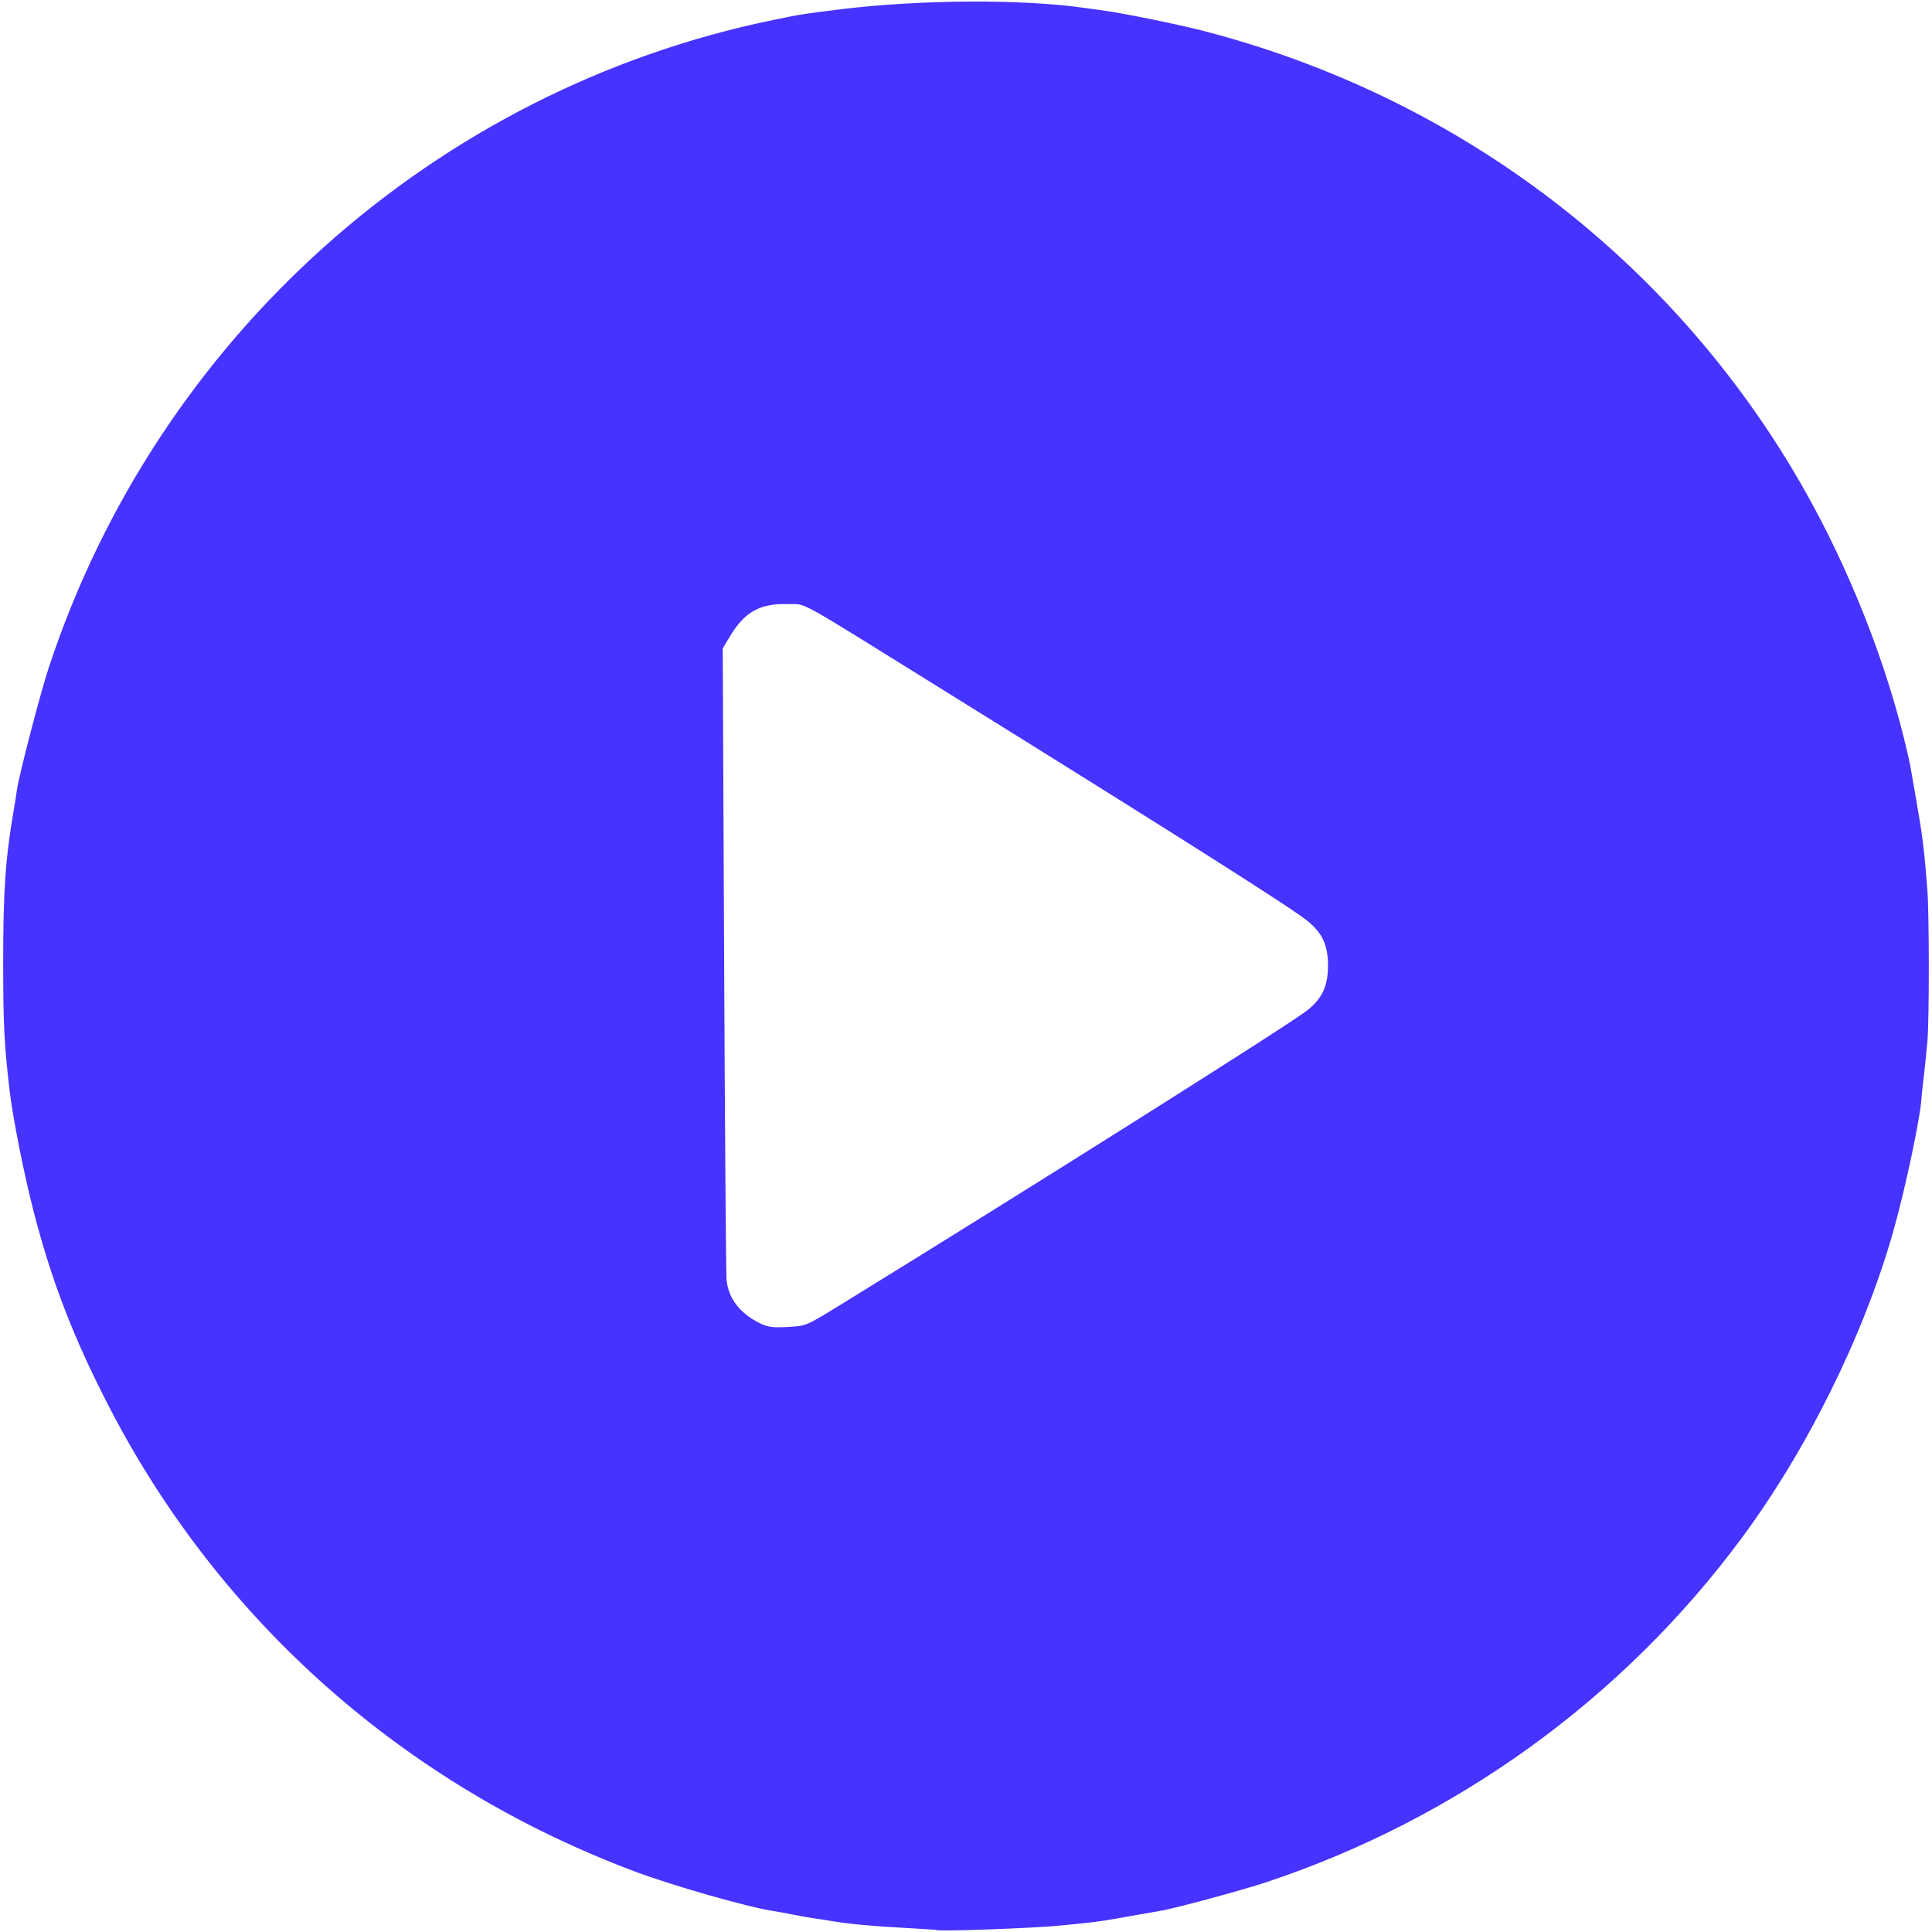
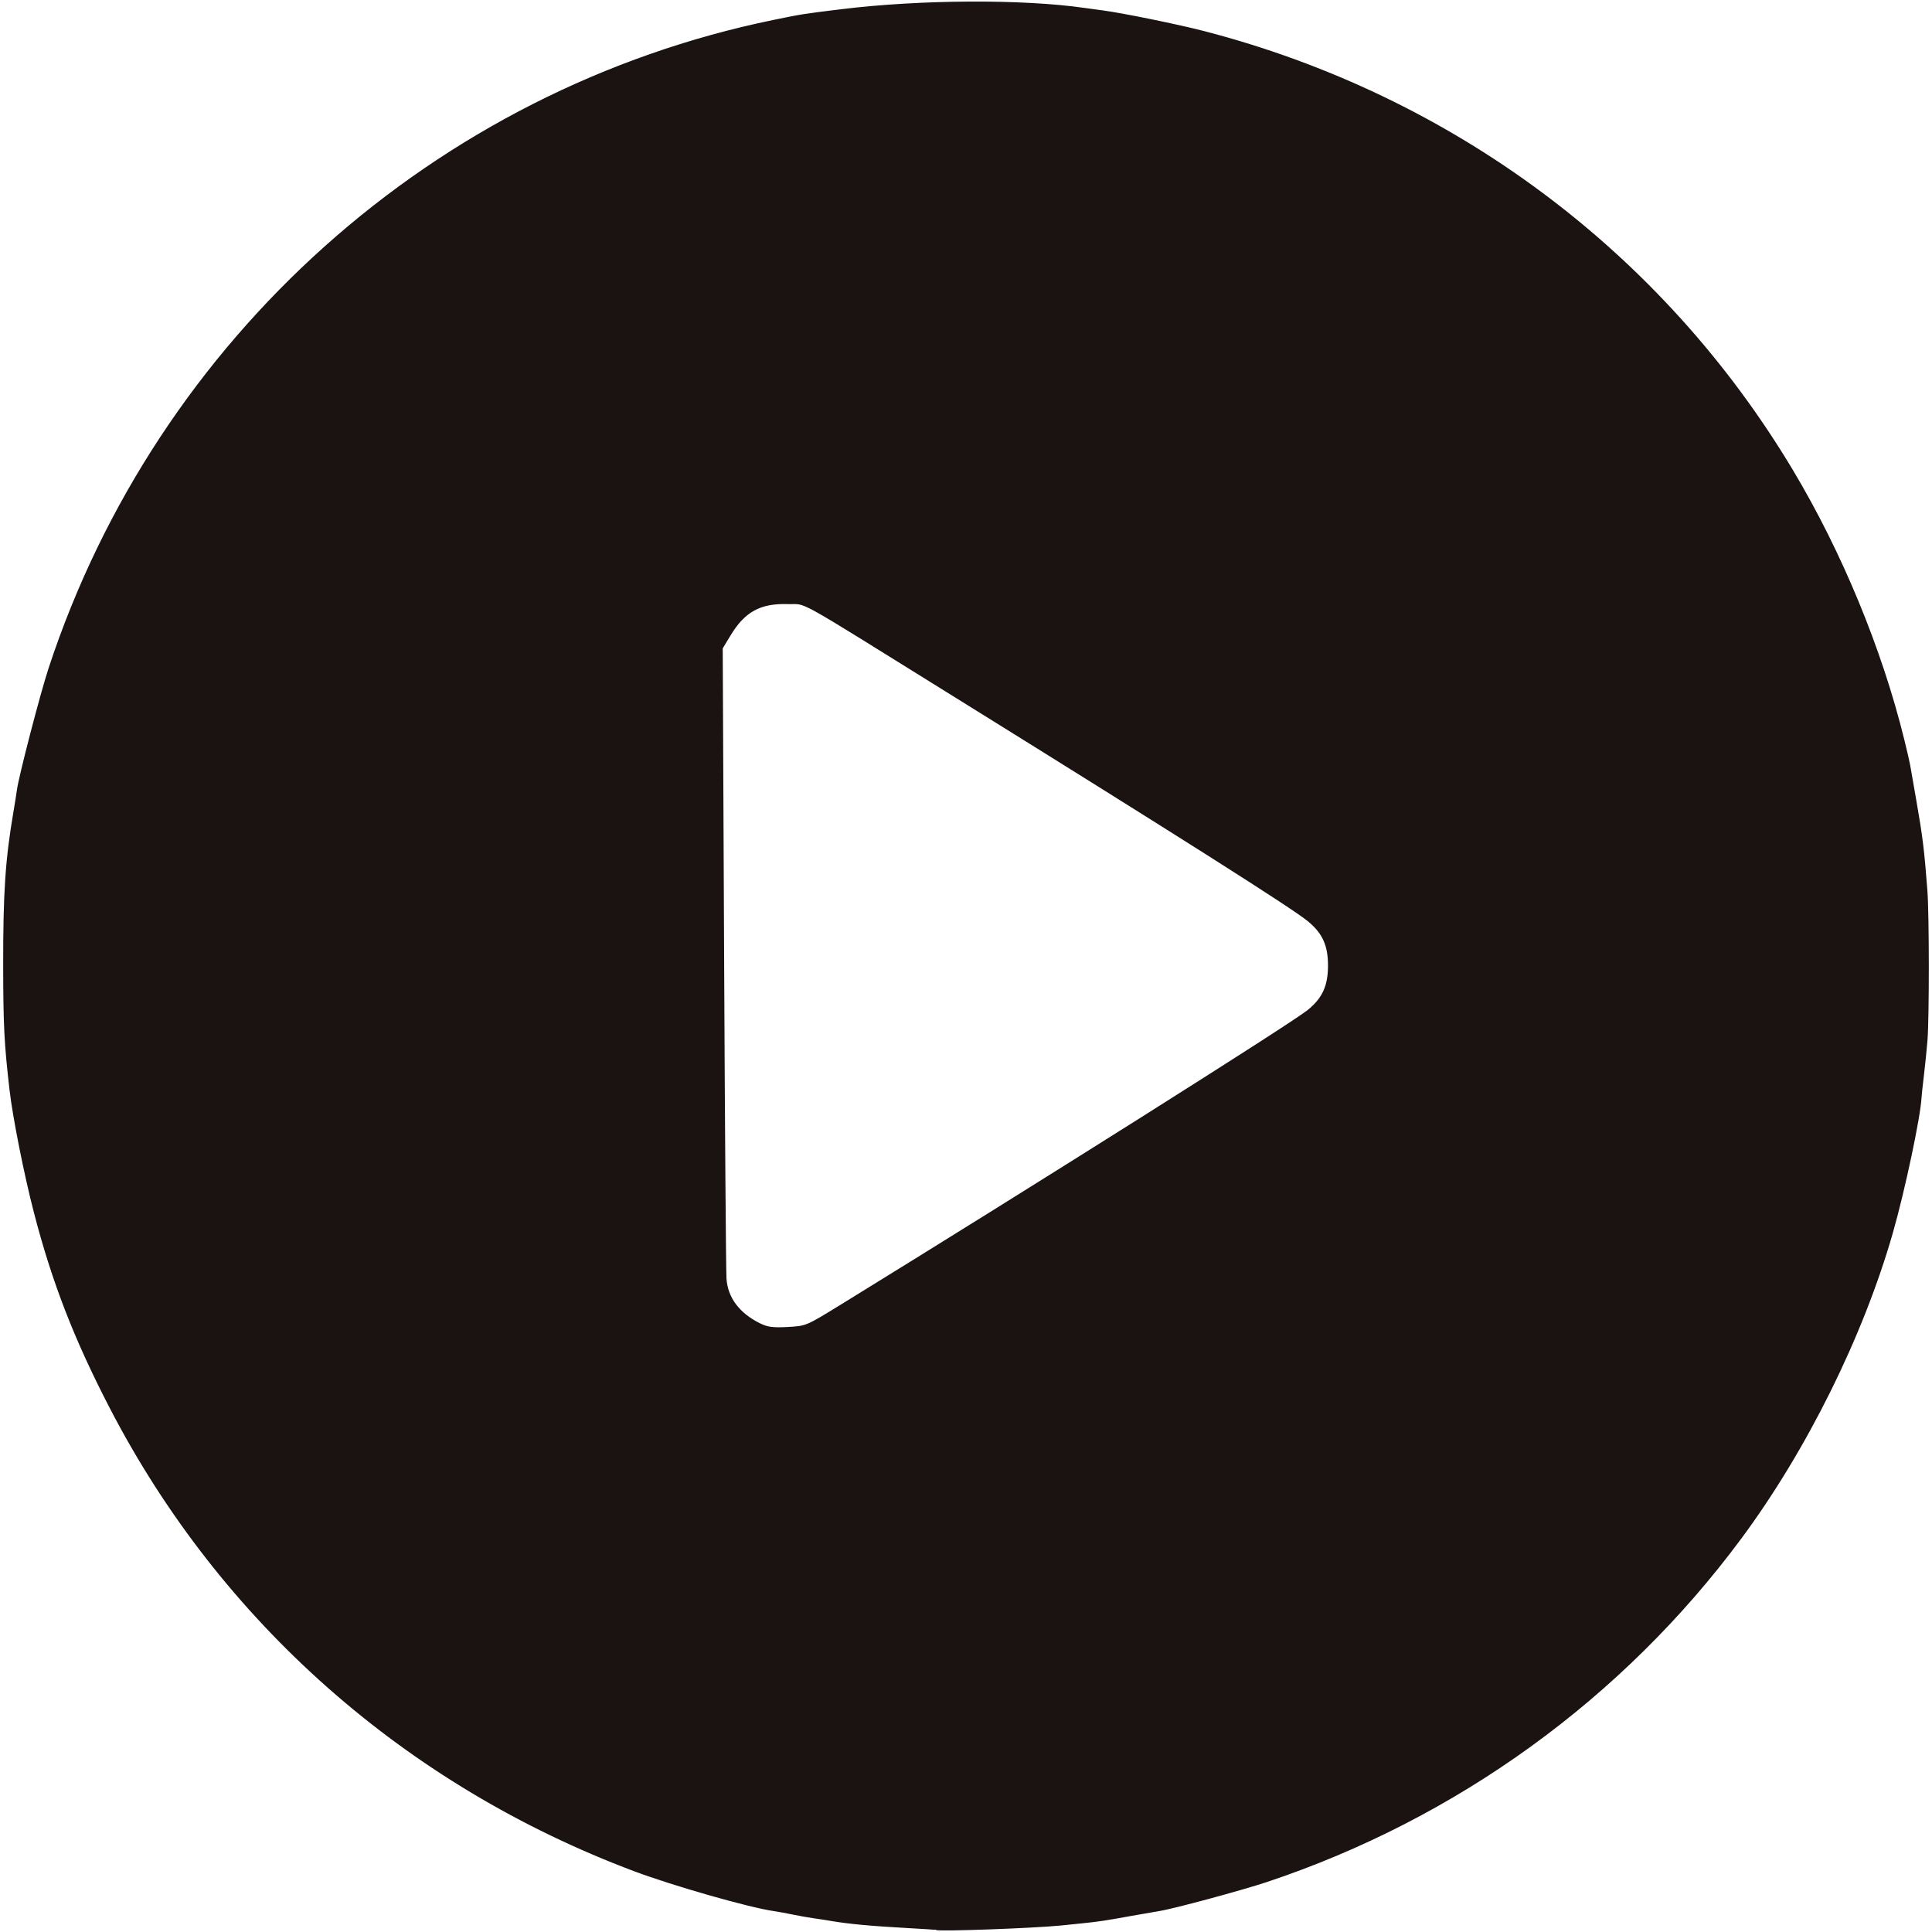
<svg xmlns="http://www.w3.org/2000/svg" fill="#000000" height="800px" width="800px" version="1.1" id="Capa_1" viewBox="0 0 512 512" xml:space="preserve">
  <defs id="defs1" />
-   <path style="fill:#4733ff;stroke:#4733ff;stroke-width:0.64;stroke-linejoin:bevel;stroke-opacity:1" d="m 248.117,511.147 c -0.058,-0.055 -3.562,-0.29 -7.786,-0.522 -9.543,-0.524 -15.499,-1.081 -20.16,-1.886 -1.232,-0.213 -3.248,-0.523 -4.48,-0.691 -1.232,-0.167 -3.68,-0.602 -5.44,-0.965 -1.76,-0.363 -4.064,-0.784 -5.12,-0.934 -6.482,-0.925 -26.696,-6.696 -36.969,-10.554 C 107.652,472.867 58.775,429.713 29.415,373.096 c -9.46,-18.242 -15.294,-33.266 -20.096,-51.746 -2.612,-10.053 -5.618,-25.153 -6.47,-32.502 -1.412,-12.177 -1.663,-17.092 -1.686,-32.96 -0.027,-19.211 0.564,-28.086 2.707,-40.64 0.391,-2.288 0.809,-4.919 0.929,-5.846 0.461,-3.552 6.172,-25.516 8.381,-32.234 C 41.941,89.711 115.473,23.977 205.131,5.576 c 7.486,-1.536 7.73,-1.575 17.92,-2.823 20.884,-2.558 47.834,-2.7 64.324,-0.338 1.582,0.227 3.74,0.523 4.796,0.658 5.07,0.65 20.006,3.695 26.88,5.48 65.728,17.065 121.255,58.46 155.786,116.136 12.97,21.662 23.591,47.354 29.501,71.36 0.737,2.992 1.435,6.016 1.552,6.72 0.117,0.704 0.845,4.88 1.618,9.28 1.692,9.631 2.141,13.281 2.953,24 0.489,6.448 0.5,33.715 0.017,39.68 -0.2,2.464 -0.624,6.64 -0.943,9.28 -0.319,2.64 -0.599,5.232 -0.622,5.76 -0.22,4.989 -4.378,24.633 -7.587,35.84 -7.858,27.451 -22.776,57.544 -40.132,80.96 -31.365,42.317 -75.272,74.107 -125.503,90.869 -6.609,2.205 -24.945,7.155 -28.48,7.688 -0.88,0.133 -4.192,0.71 -7.36,1.283 -6.988,1.263 -8.677,1.519 -12.8,1.942 -1.76,0.18 -4.352,0.447 -5.76,0.592 -7.048,0.728 -32.695,1.661 -33.174,1.207 z M 222.87,346.083 c 51.861,-31.935 119.544,-74.641 123.876,-78.163 3.984,-3.239 5.507,-6.566 5.507,-12.033 0,-5.463 -1.52,-8.787 -5.507,-12.043 -4.291,-3.504 -34.075,-22.392 -95.215,-60.386 -42.107,-26.166 -37.308,-23.509 -42.779,-23.685 -7.304,-0.235 -11.566,2.091 -15.382,8.392 l -2.16,3.568 0.369,81.756 c 0.203,44.966 0.487,83.405 0.631,85.419 0.37,5.155 3.518,9.344 9.081,12.082 2.073,1.02 3.5,1.209 7.499,0.99 4.924,-0.27 4.969,-0.289 14.08,-5.899 z" id="path1" />
+   <path style="fill:#1b1212;stroke:#1b1212;stroke-width:0.64;stroke-linejoin:bevel;stroke-opacity:1" d="m 248.117,511.147 c -0.058,-0.055 -3.562,-0.29 -7.786,-0.522 -9.543,-0.524 -15.499,-1.081 -20.16,-1.886 -1.232,-0.213 -3.248,-0.523 -4.48,-0.691 -1.232,-0.167 -3.68,-0.602 -5.44,-0.965 -1.76,-0.363 -4.064,-0.784 -5.12,-0.934 -6.482,-0.925 -26.696,-6.696 -36.969,-10.554 C 107.652,472.867 58.775,429.713 29.415,373.096 c -9.46,-18.242 -15.294,-33.266 -20.096,-51.746 -2.612,-10.053 -5.618,-25.153 -6.47,-32.502 -1.412,-12.177 -1.663,-17.092 -1.686,-32.96 -0.027,-19.211 0.564,-28.086 2.707,-40.64 0.391,-2.288 0.809,-4.919 0.929,-5.846 0.461,-3.552 6.172,-25.516 8.381,-32.234 C 41.941,89.711 115.473,23.977 205.131,5.576 c 7.486,-1.536 7.73,-1.575 17.92,-2.823 20.884,-2.558 47.834,-2.7 64.324,-0.338 1.582,0.227 3.74,0.523 4.796,0.658 5.07,0.65 20.006,3.695 26.88,5.48 65.728,17.065 121.255,58.46 155.786,116.136 12.97,21.662 23.591,47.354 29.501,71.36 0.737,2.992 1.435,6.016 1.552,6.72 0.117,0.704 0.845,4.88 1.618,9.28 1.692,9.631 2.141,13.281 2.953,24 0.489,6.448 0.5,33.715 0.017,39.68 -0.2,2.464 -0.624,6.64 -0.943,9.28 -0.319,2.64 -0.599,5.232 -0.622,5.76 -0.22,4.989 -4.378,24.633 -7.587,35.84 -7.858,27.451 -22.776,57.544 -40.132,80.96 -31.365,42.317 -75.272,74.107 -125.503,90.869 -6.609,2.205 -24.945,7.155 -28.48,7.688 -0.88,0.133 -4.192,0.71 -7.36,1.283 -6.988,1.263 -8.677,1.519 -12.8,1.942 -1.76,0.18 -4.352,0.447 -5.76,0.592 -7.048,0.728 -32.695,1.661 -33.174,1.207 z M 222.87,346.083 c 51.861,-31.935 119.544,-74.641 123.876,-78.163 3.984,-3.239 5.507,-6.566 5.507,-12.033 0,-5.463 -1.52,-8.787 -5.507,-12.043 -4.291,-3.504 -34.075,-22.392 -95.215,-60.386 -42.107,-26.166 -37.308,-23.509 -42.779,-23.685 -7.304,-0.235 -11.566,2.091 -15.382,8.392 l -2.16,3.568 0.369,81.756 c 0.203,44.966 0.487,83.405 0.631,85.419 0.37,5.155 3.518,9.344 9.081,12.082 2.073,1.02 3.5,1.209 7.499,0.99 4.924,-0.27 4.969,-0.289 14.08,-5.899 z" id="path1" />
</svg>
